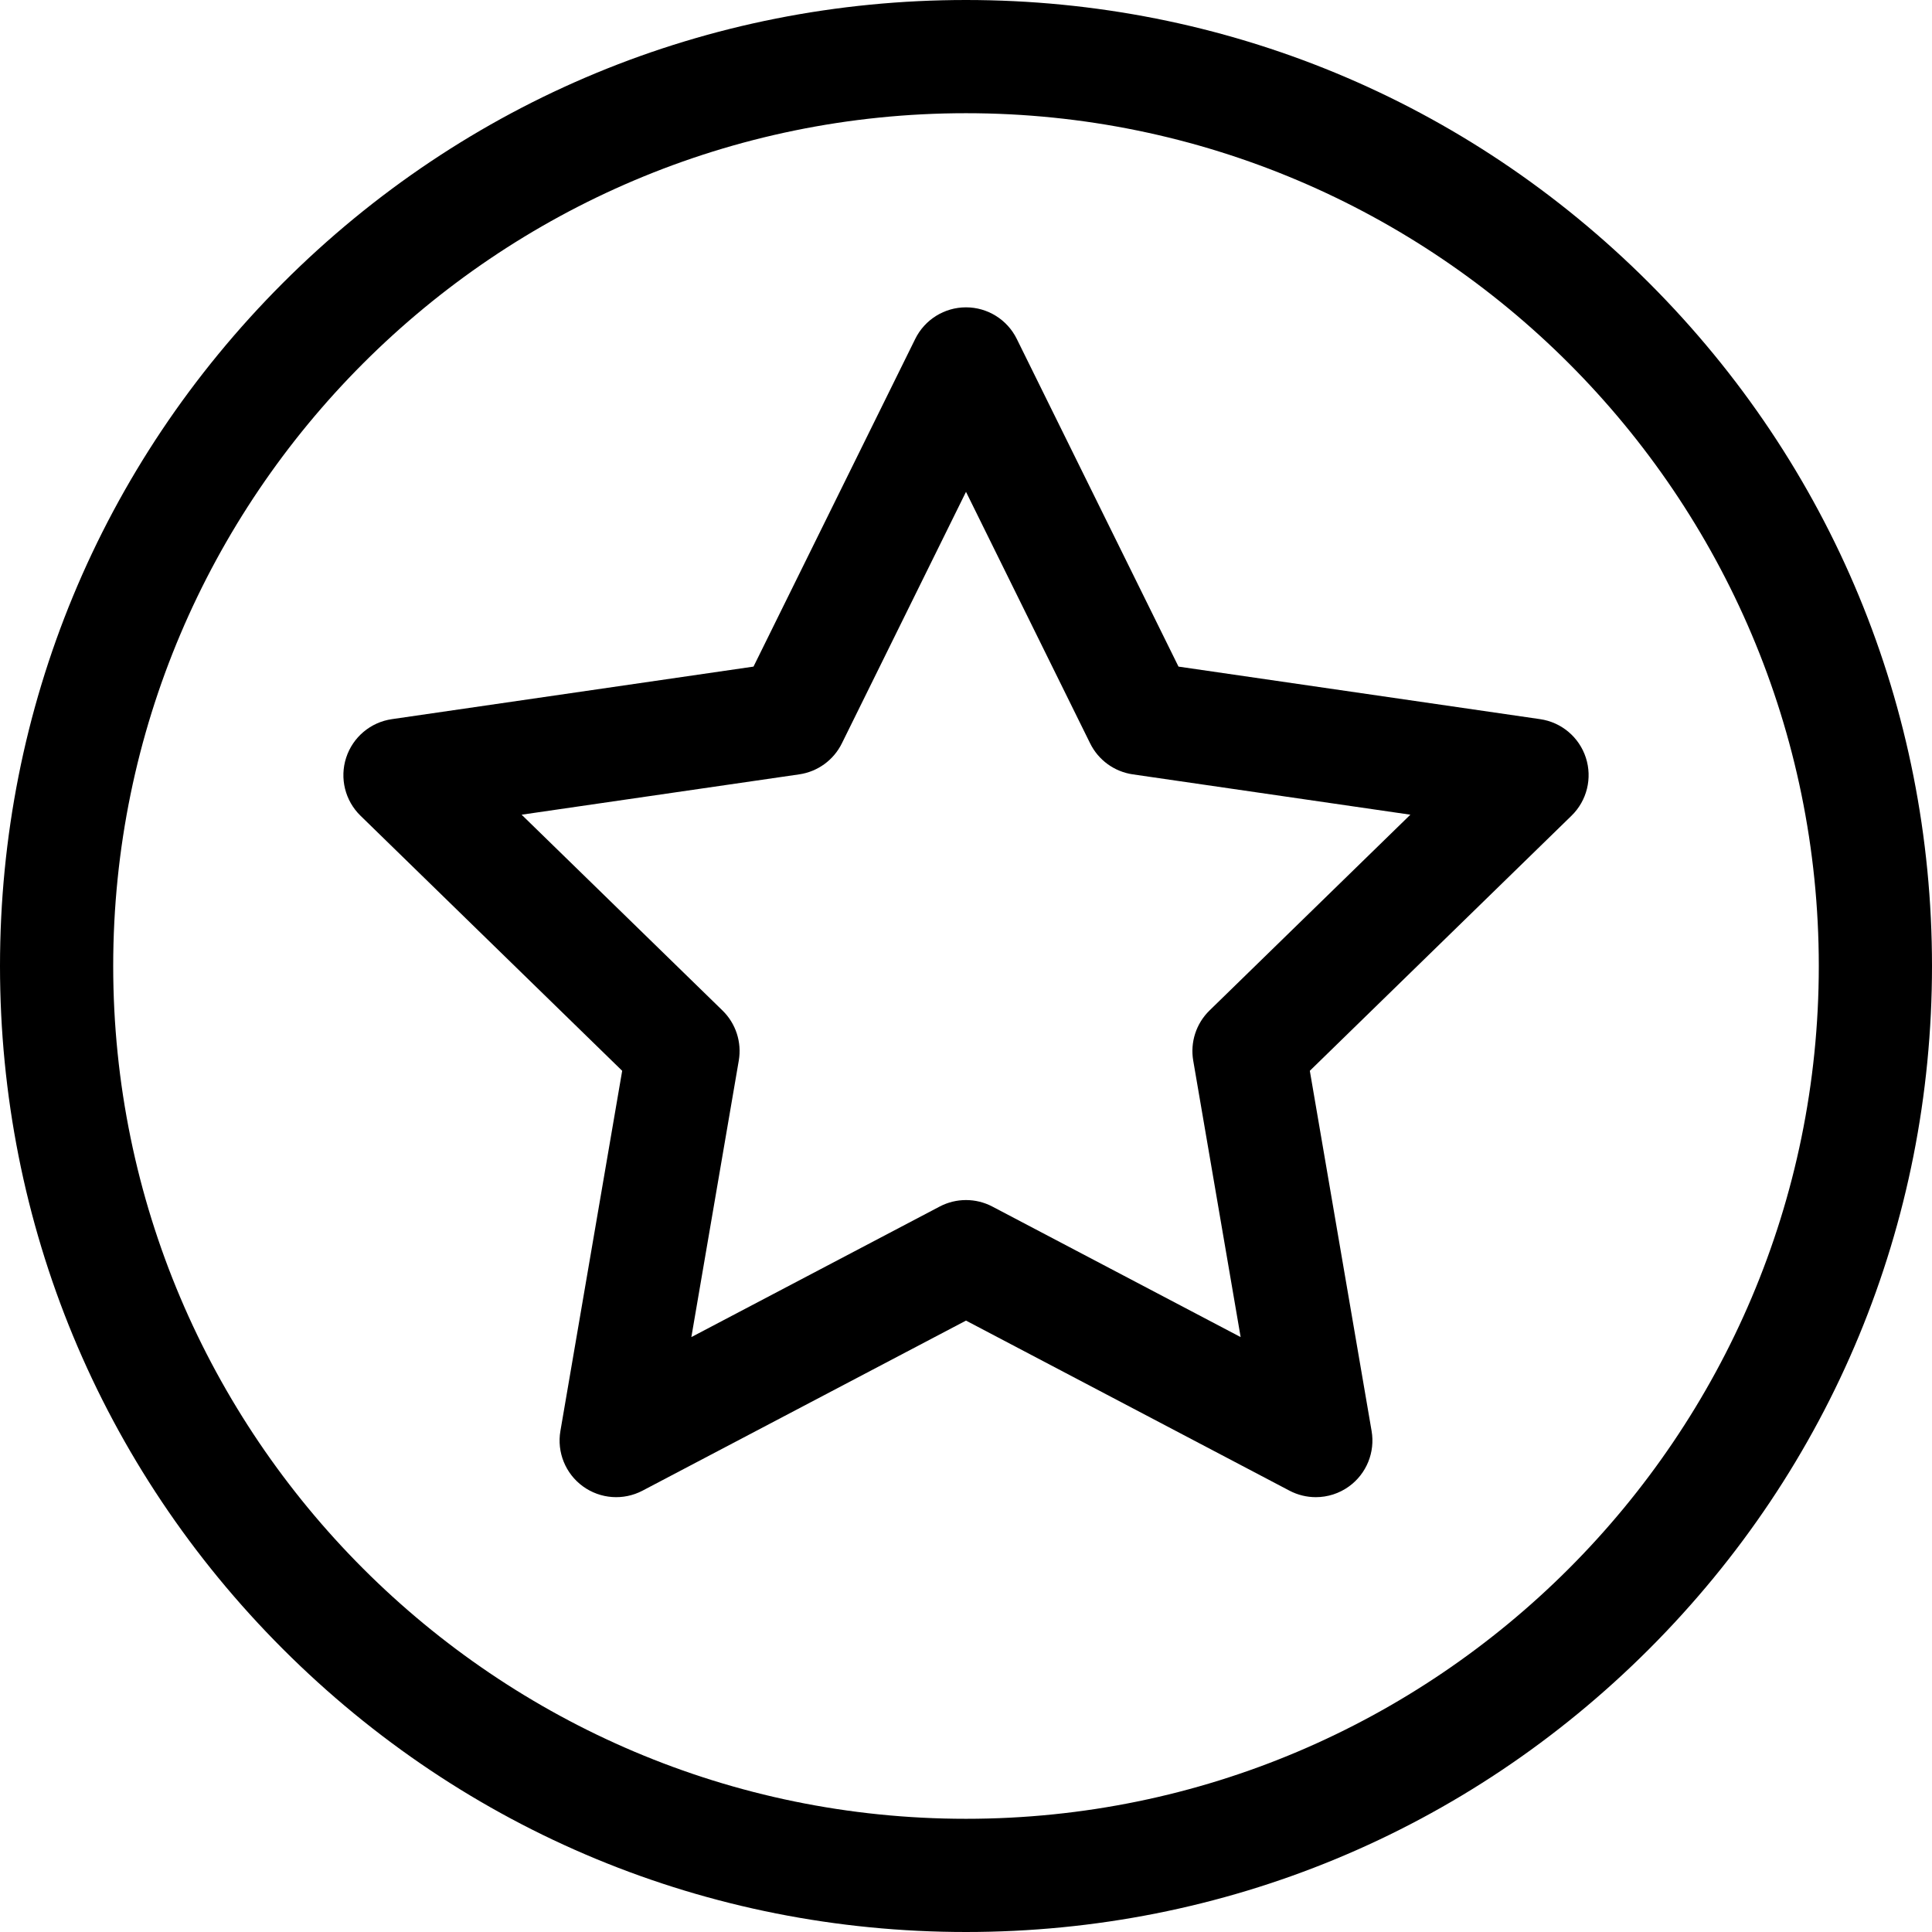
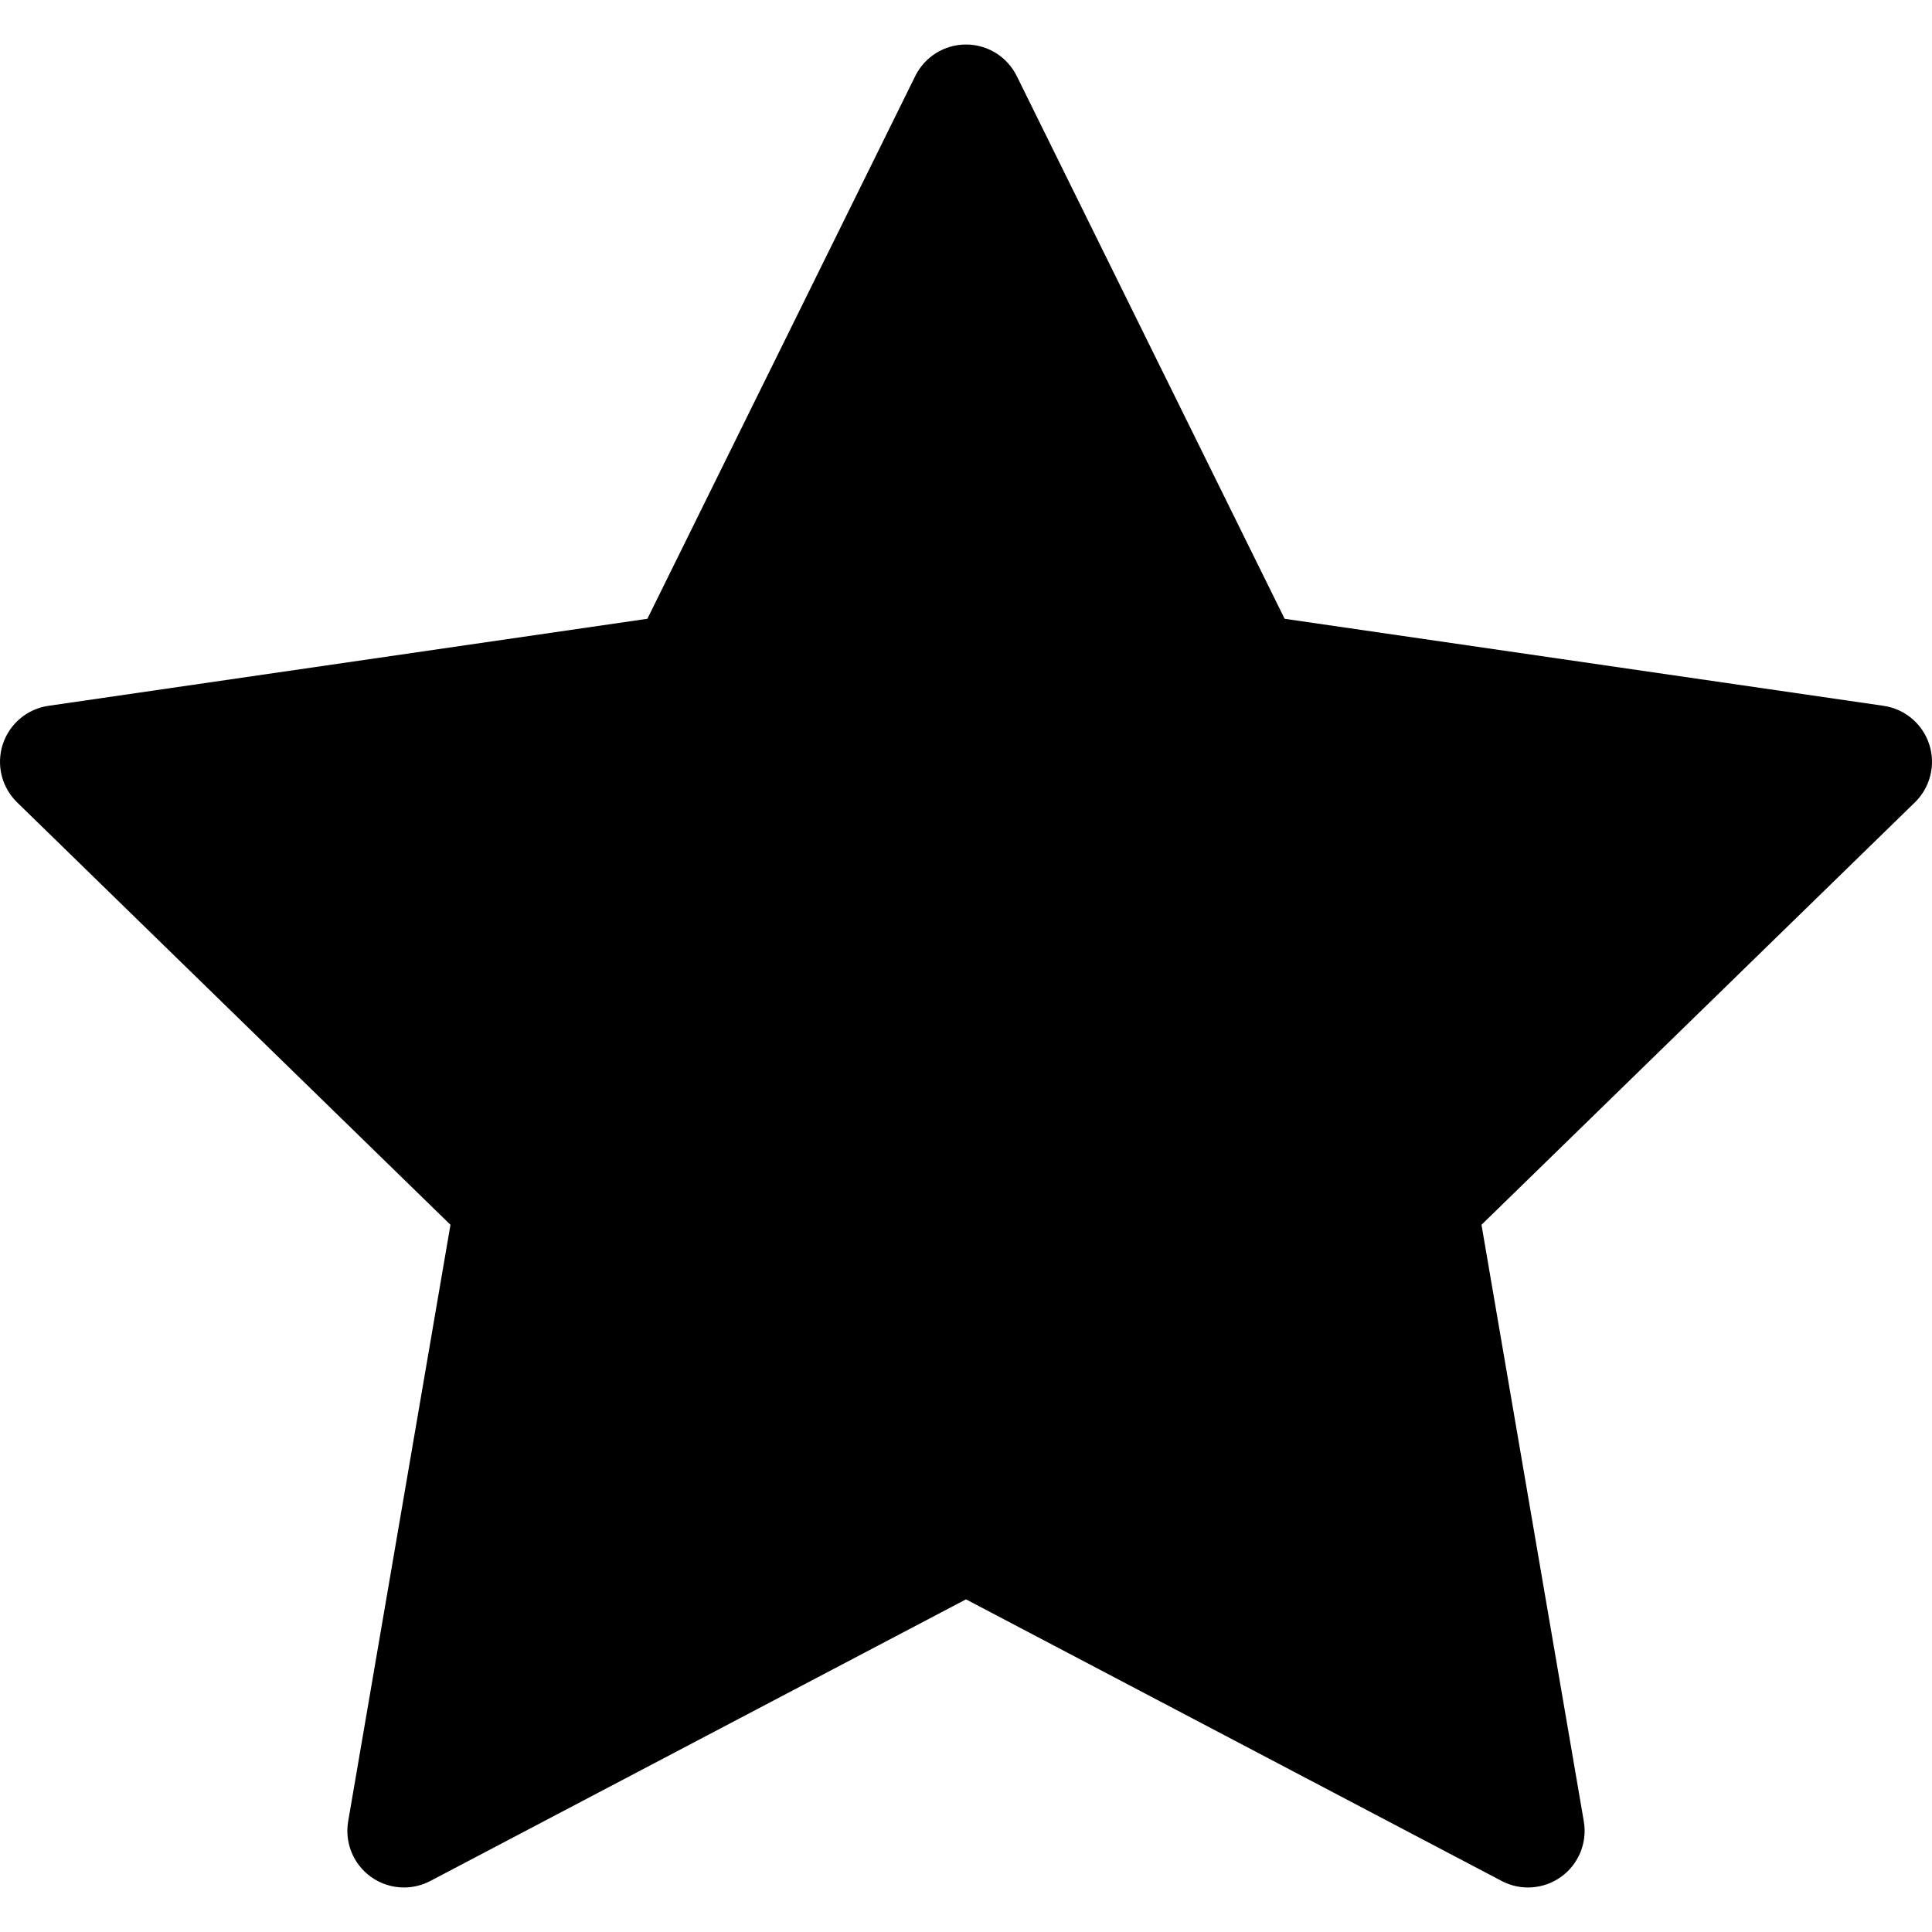
- <svg xmlns="http://www.w3.org/2000/svg" id="Capa_1" enable-background="new 0 0 512 512" viewBox="0 0 512 512">
+ <svg xmlns="http://www.w3.org/2000/svg" version="1.1" id="Capa_1" x="0px" y="0px" viewBox="0 0 512.002 512.002" style="enable-background:new 0 0 512.002 512.002;" xml:space="preserve">
  <g>
-     <path d="m437.02 74.98c-48.353-48.351-112.64-74.98-181.02-74.98s-132.667 26.629-181.02 74.98c-48.351 48.353-74.98 112.64-74.98 181.02s26.629 132.667 74.98 181.02c48.353 48.351 112.64 74.98 181.02 74.98s132.667-26.629 181.02-74.98c48.351-48.353 74.98-112.64 74.98-181.02s-26.629-132.667-74.98-181.02zm-181.02 407.02c-124.617 0-226-101.383-226-226s101.383-226 226-226 226 101.383 226 226-101.383 226-226 226z" />
-     <path d="m420.266 200.793c-1.764-5.43-6.458-9.388-12.108-10.209l-95.844-13.927-42.862-86.849c-2.527-5.12-7.742-8.361-13.451-8.361s-10.924 3.242-13.451 8.361l-42.862 86.849-95.844 13.927c-5.65.821-10.344 4.779-12.108 10.209-1.765 5.43-.293 11.391 3.795 15.376l69.353 67.603-16.372 95.456c-.965 5.627 1.348 11.315 5.967 14.671 4.62 3.356 10.743 3.799 15.797 1.142l85.724-45.068 85.725 45.068c2.194 1.154 4.591 1.723 6.979 1.723 3.11 0 6.205-.966 8.818-2.865 4.619-3.356 6.933-9.043 5.967-14.671l-16.372-95.456 69.353-67.603c4.089-3.984 5.56-9.945 3.796-15.376zm-99.736 67.001c-3.535 3.446-5.148 8.411-4.314 13.277l12.567 73.272-65.803-34.593c-2.185-1.149-4.583-1.723-6.98-1.723s-4.795.574-6.98 1.723l-65.803 34.594 12.567-73.272c.834-4.866-.779-9.831-4.314-13.277l-53.236-51.892 73.57-10.69c4.885-.71 9.109-3.779 11.294-8.206l32.902-66.667 32.901 66.666c2.185 4.427 6.409 7.496 11.294 8.206l73.57 10.69z" />
+     <g>
+       <path d="M511.267,197.258c-1.764-5.431-6.457-9.389-12.107-10.209l-158.723-23.065L269.452,20.157    c-2.526-5.12-7.741-8.361-13.45-8.361c-5.71,0-10.924,3.241-13.451,8.361l-70.988,143.827l-158.72,23.065    c-5.649,0.82-10.344,4.778-12.108,10.208c-1.765,5.431-0.293,11.392,3.796,15.377l114.848,111.954L92.271,482.671    c-0.966,5.628,1.348,11.314,5.967,14.671c2.613,1.898,5.708,2.864,8.818,2.864c2.388,0,4.784-0.569,6.978-1.723l141.967-74.638    l141.961,74.637c5.055,2.657,11.178,2.215,15.797-1.141c4.619-3.356,6.934-9.044,5.969-14.672l-27.117-158.081l114.861-111.955    C511.56,208.649,513.033,202.688,511.267,197.258z" />
+     </g>
  </g>
+   <g>
+ </g>
+   <g>
+ </g>
+   <g>
+ </g>
+   <g>
+ </g>
+   <g>
+ </g>
+   <g>
+ </g>
+   <g>
+ </g>
+   <g>
+ </g>
+   <g>
+ </g>
+   <g>
+ </g>
+   <g>
+ </g>
+   <g>
+ </g>
+   <g>
+ </g>
+   <g>
+ </g>
+   <g>
+ </g>
</svg>
